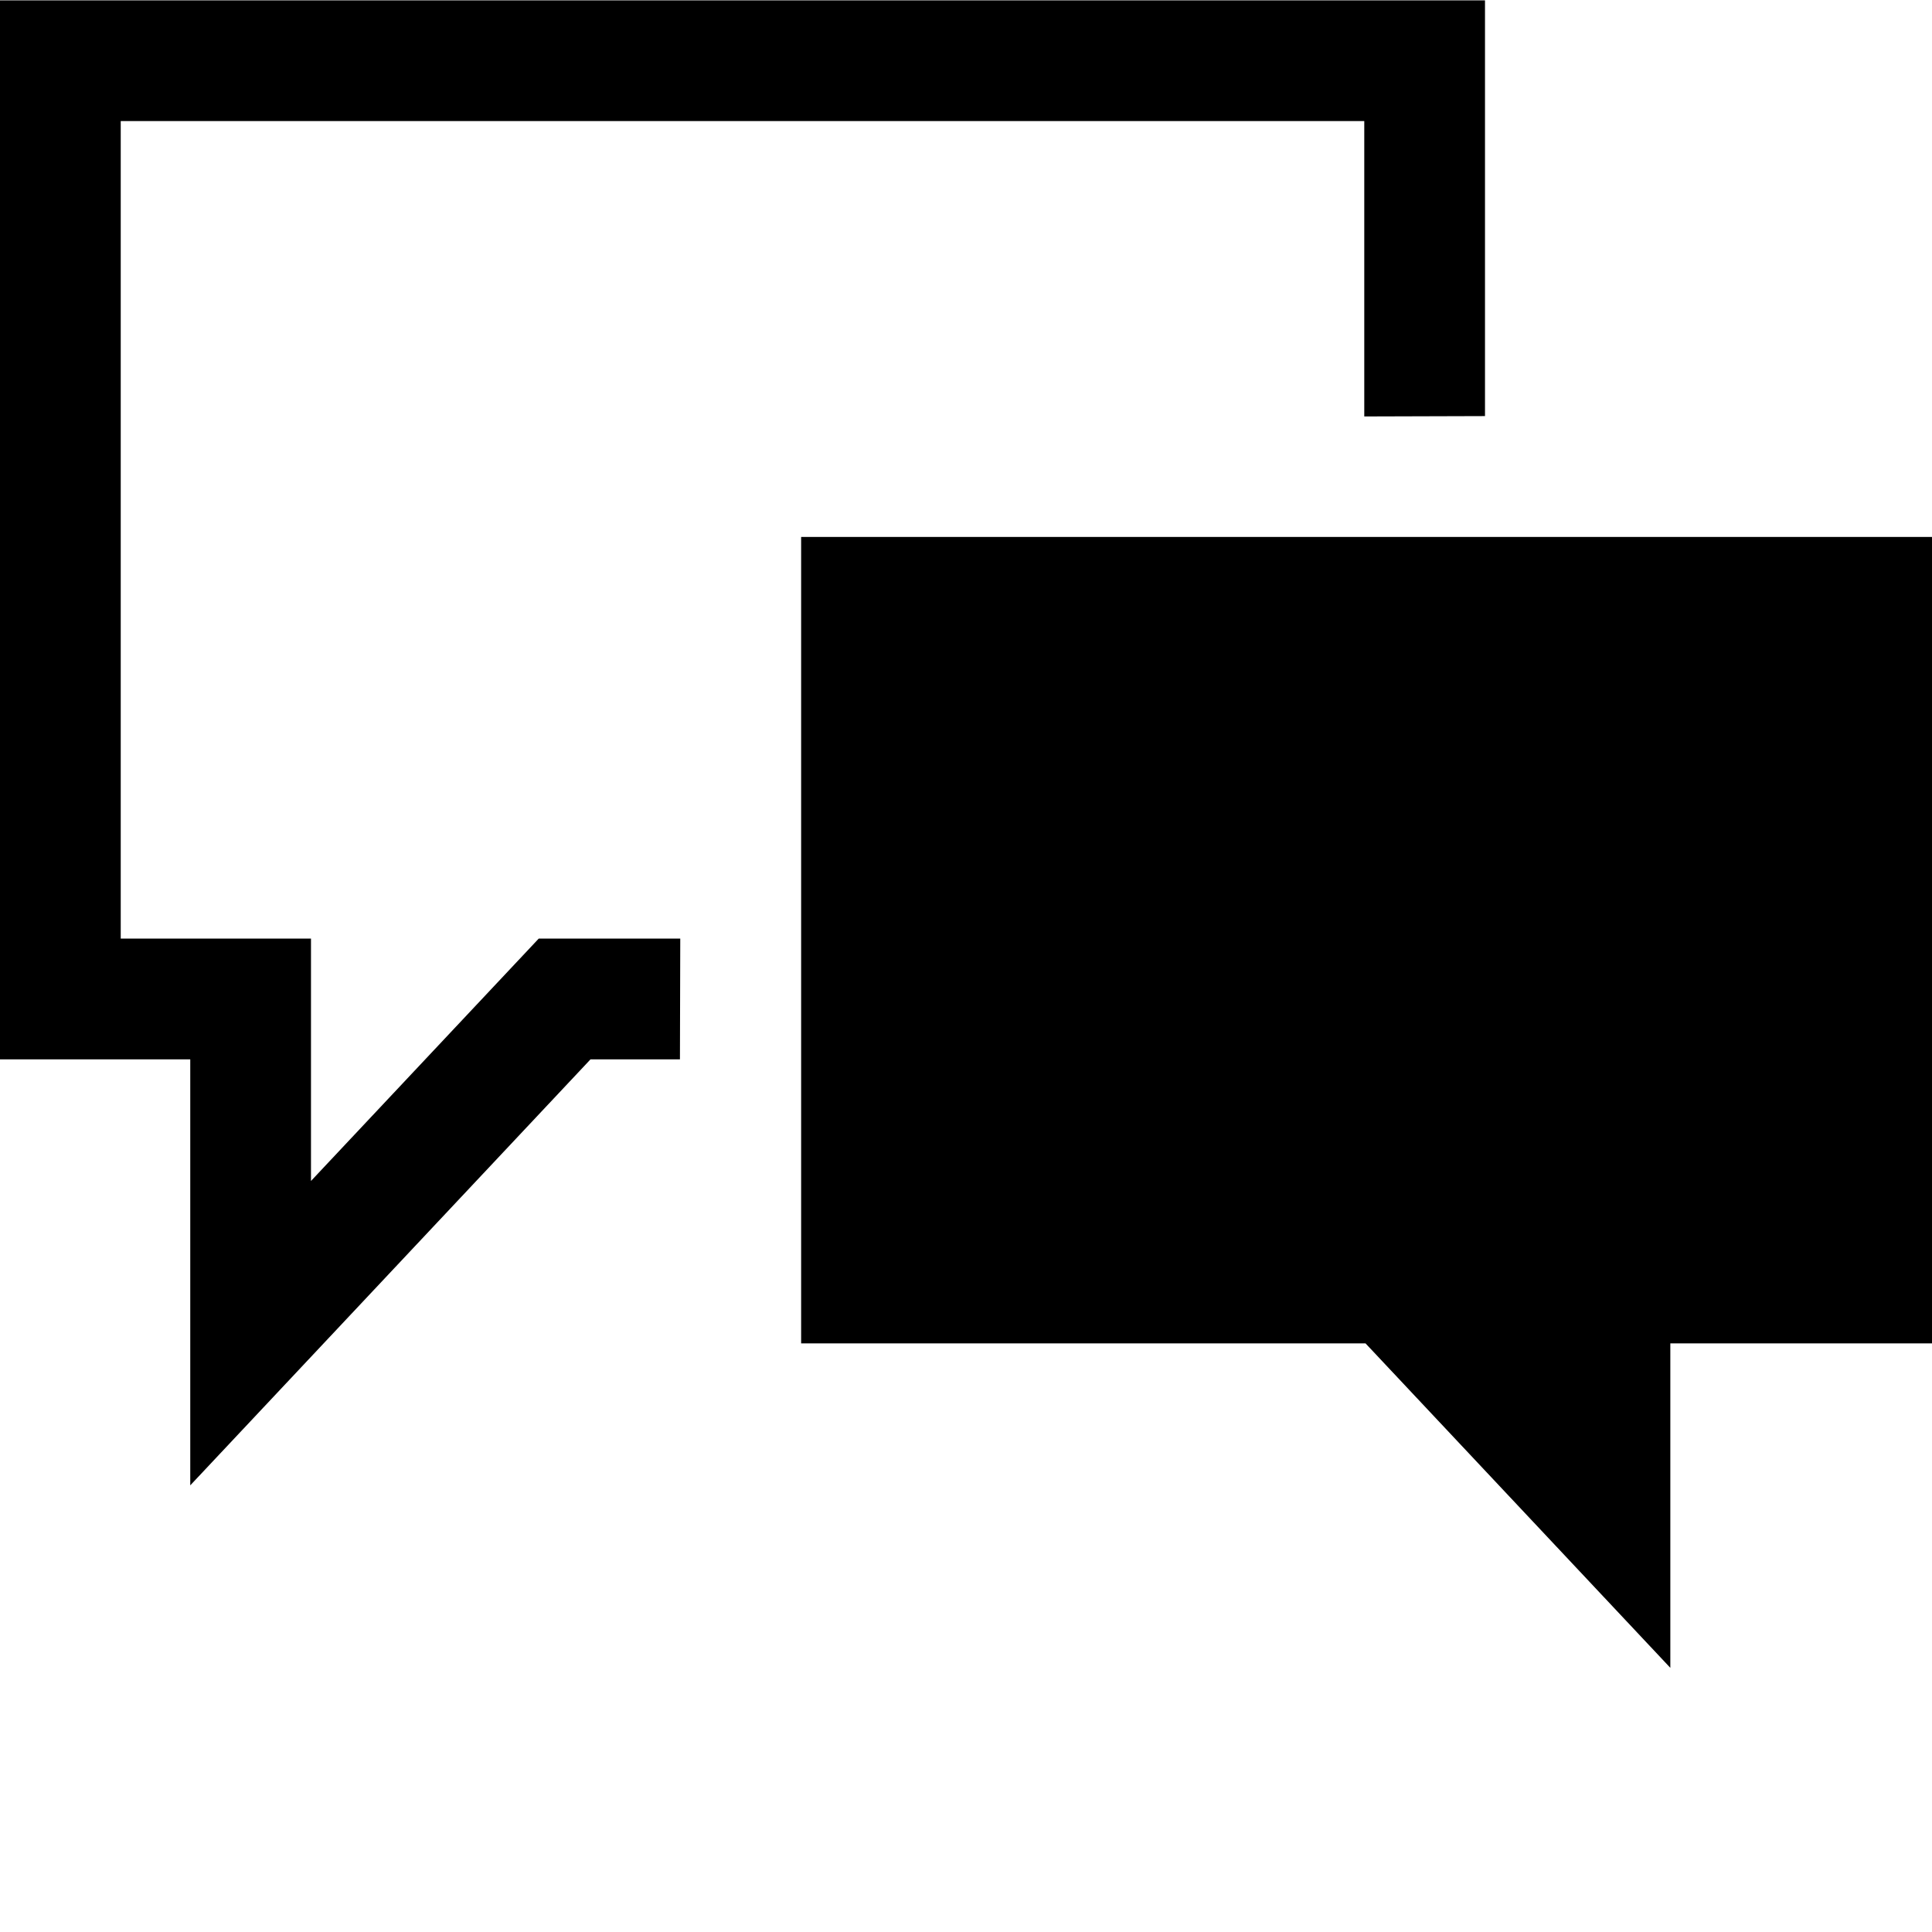
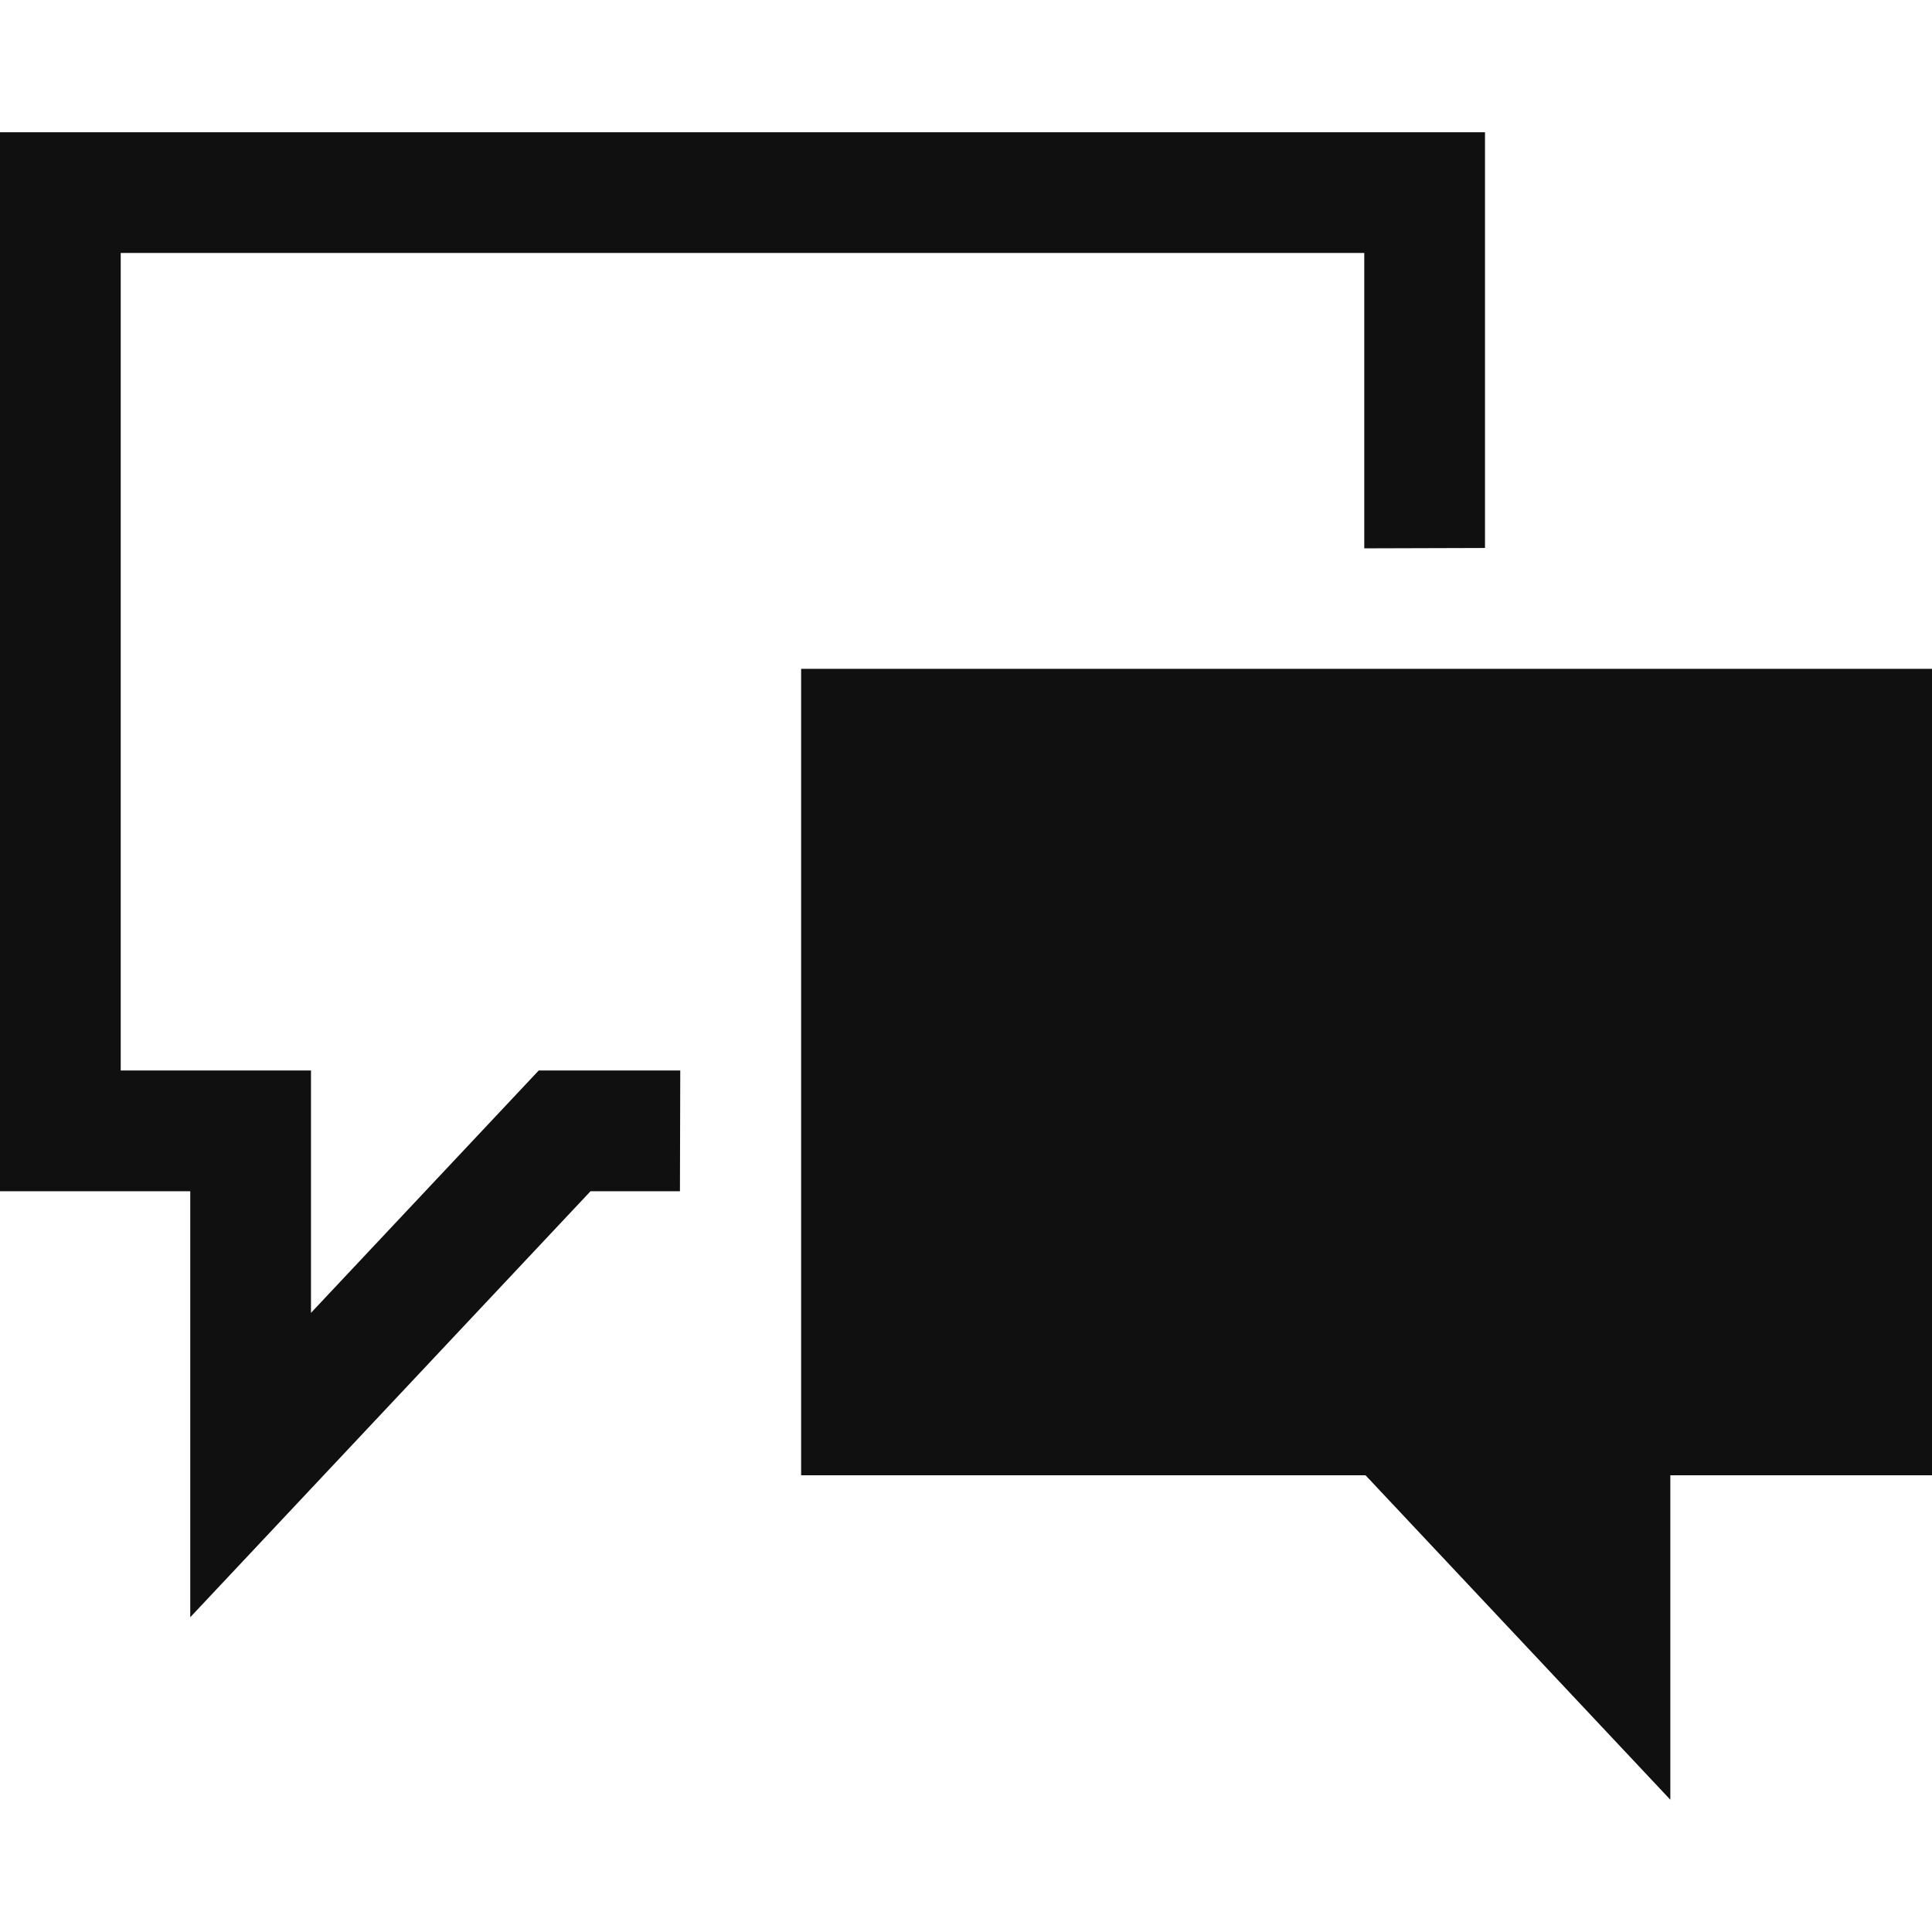
<svg xmlns="http://www.w3.org/2000/svg" xml:space="preserve" width="64px" height="64px" version="1.1" shape-rendering="geometricPrecision" text-rendering="geometricPrecision" image-rendering="optimizeQuality" fill-rule="evenodd" clip-rule="evenodd" viewBox="0 0 6400000 6400000">
  <g id="Warstwa_x0020_1">
-     <path fill="{color}" d="M4519308 1379545l399926 -1182 0 -50551 0 -1326631 -4919234 0 0 3508035 630244 0 0 1411199 1325922 -1411199 168309 0 127915 0 1063 -399926 -468903 0 -754380 802805 0 -802805 -630244 0 0 -2708183 4119382 0 0 921744 0 56694zm-1865456 399217l3746148 0 0 2671450 -866822 0 0 1074698 -1009618 -1074698 -1869708 0 0 -2671450z" />
+     <path fill="#101010" d="M4519308 1816440l399926 -1181 0 -50552 0 -1326631 -4919234 0 0 3508036 630244 0 0 1411198 1325922 -1411198 168309 0 127915 0 1063 -399927 -468903 0 -754380 802806 0 -802806 -630244 0 0 -2708183 4119382 0 0 921744 0 56694zm-1865456 399217l3746148 0 0 2671450 -866822 0 0 1074699 -1009618 -1074699 -1869708 0 0 -2671450z" />
  </g>
</svg>
